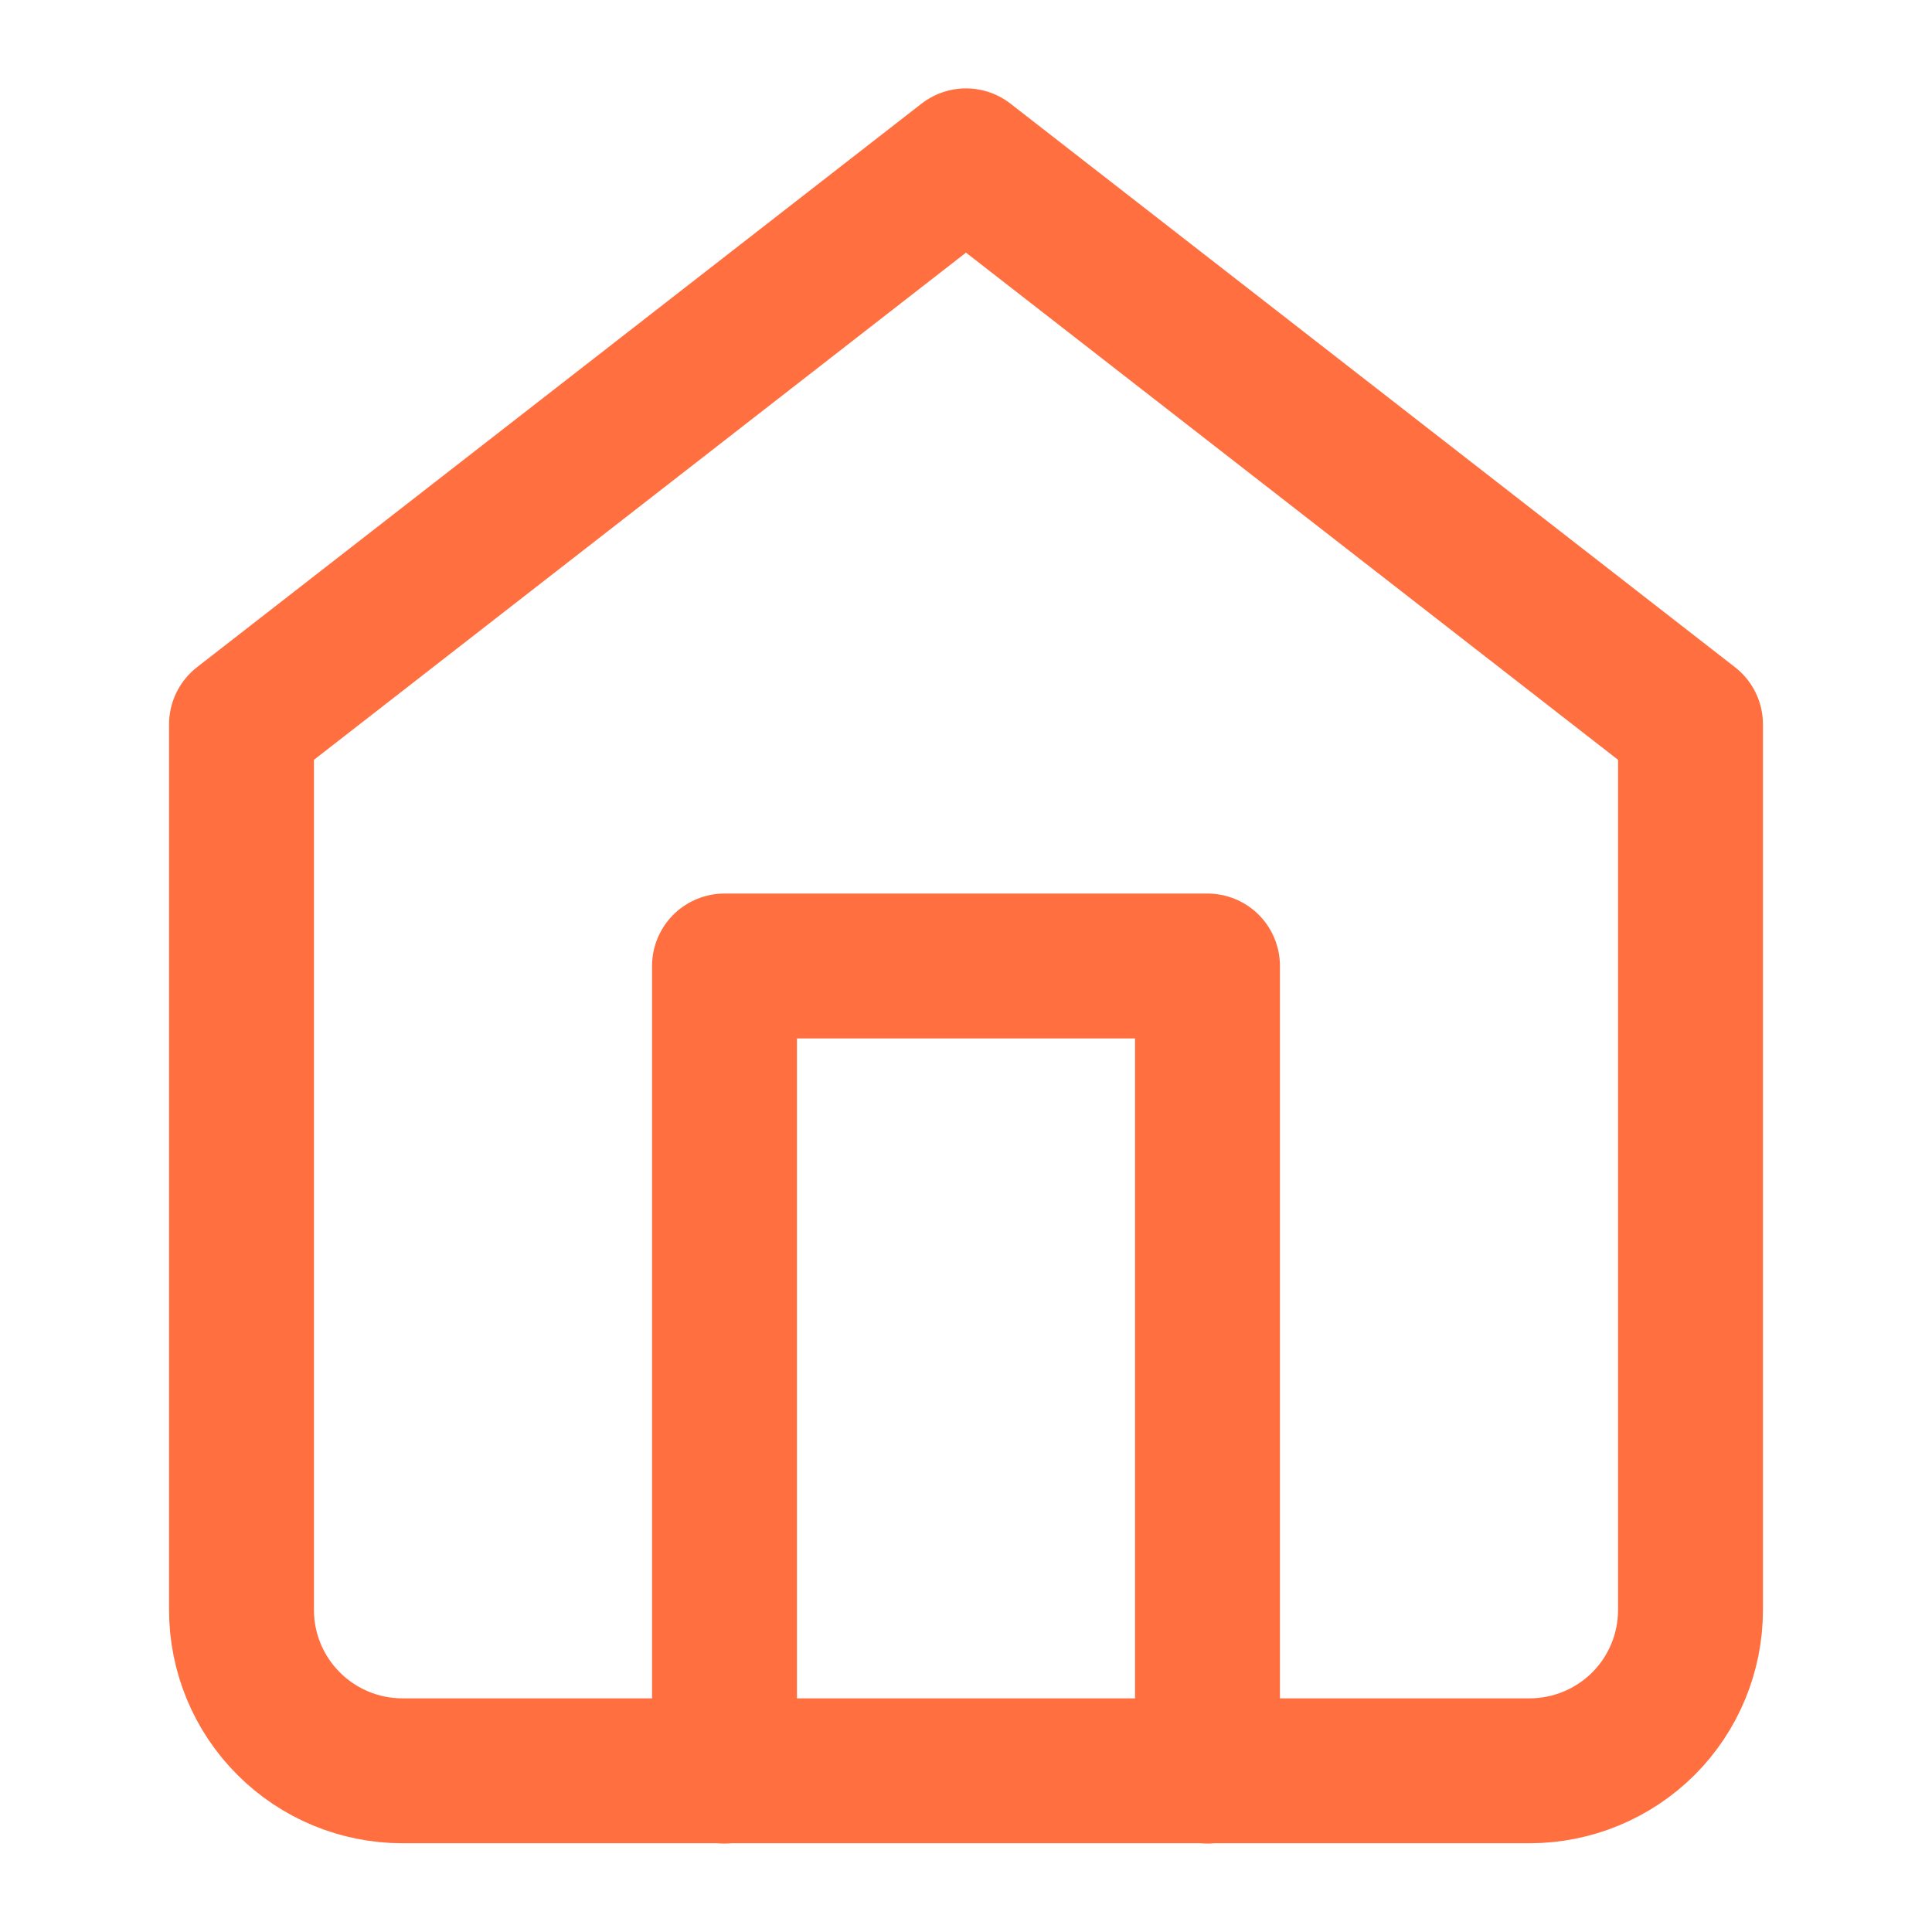
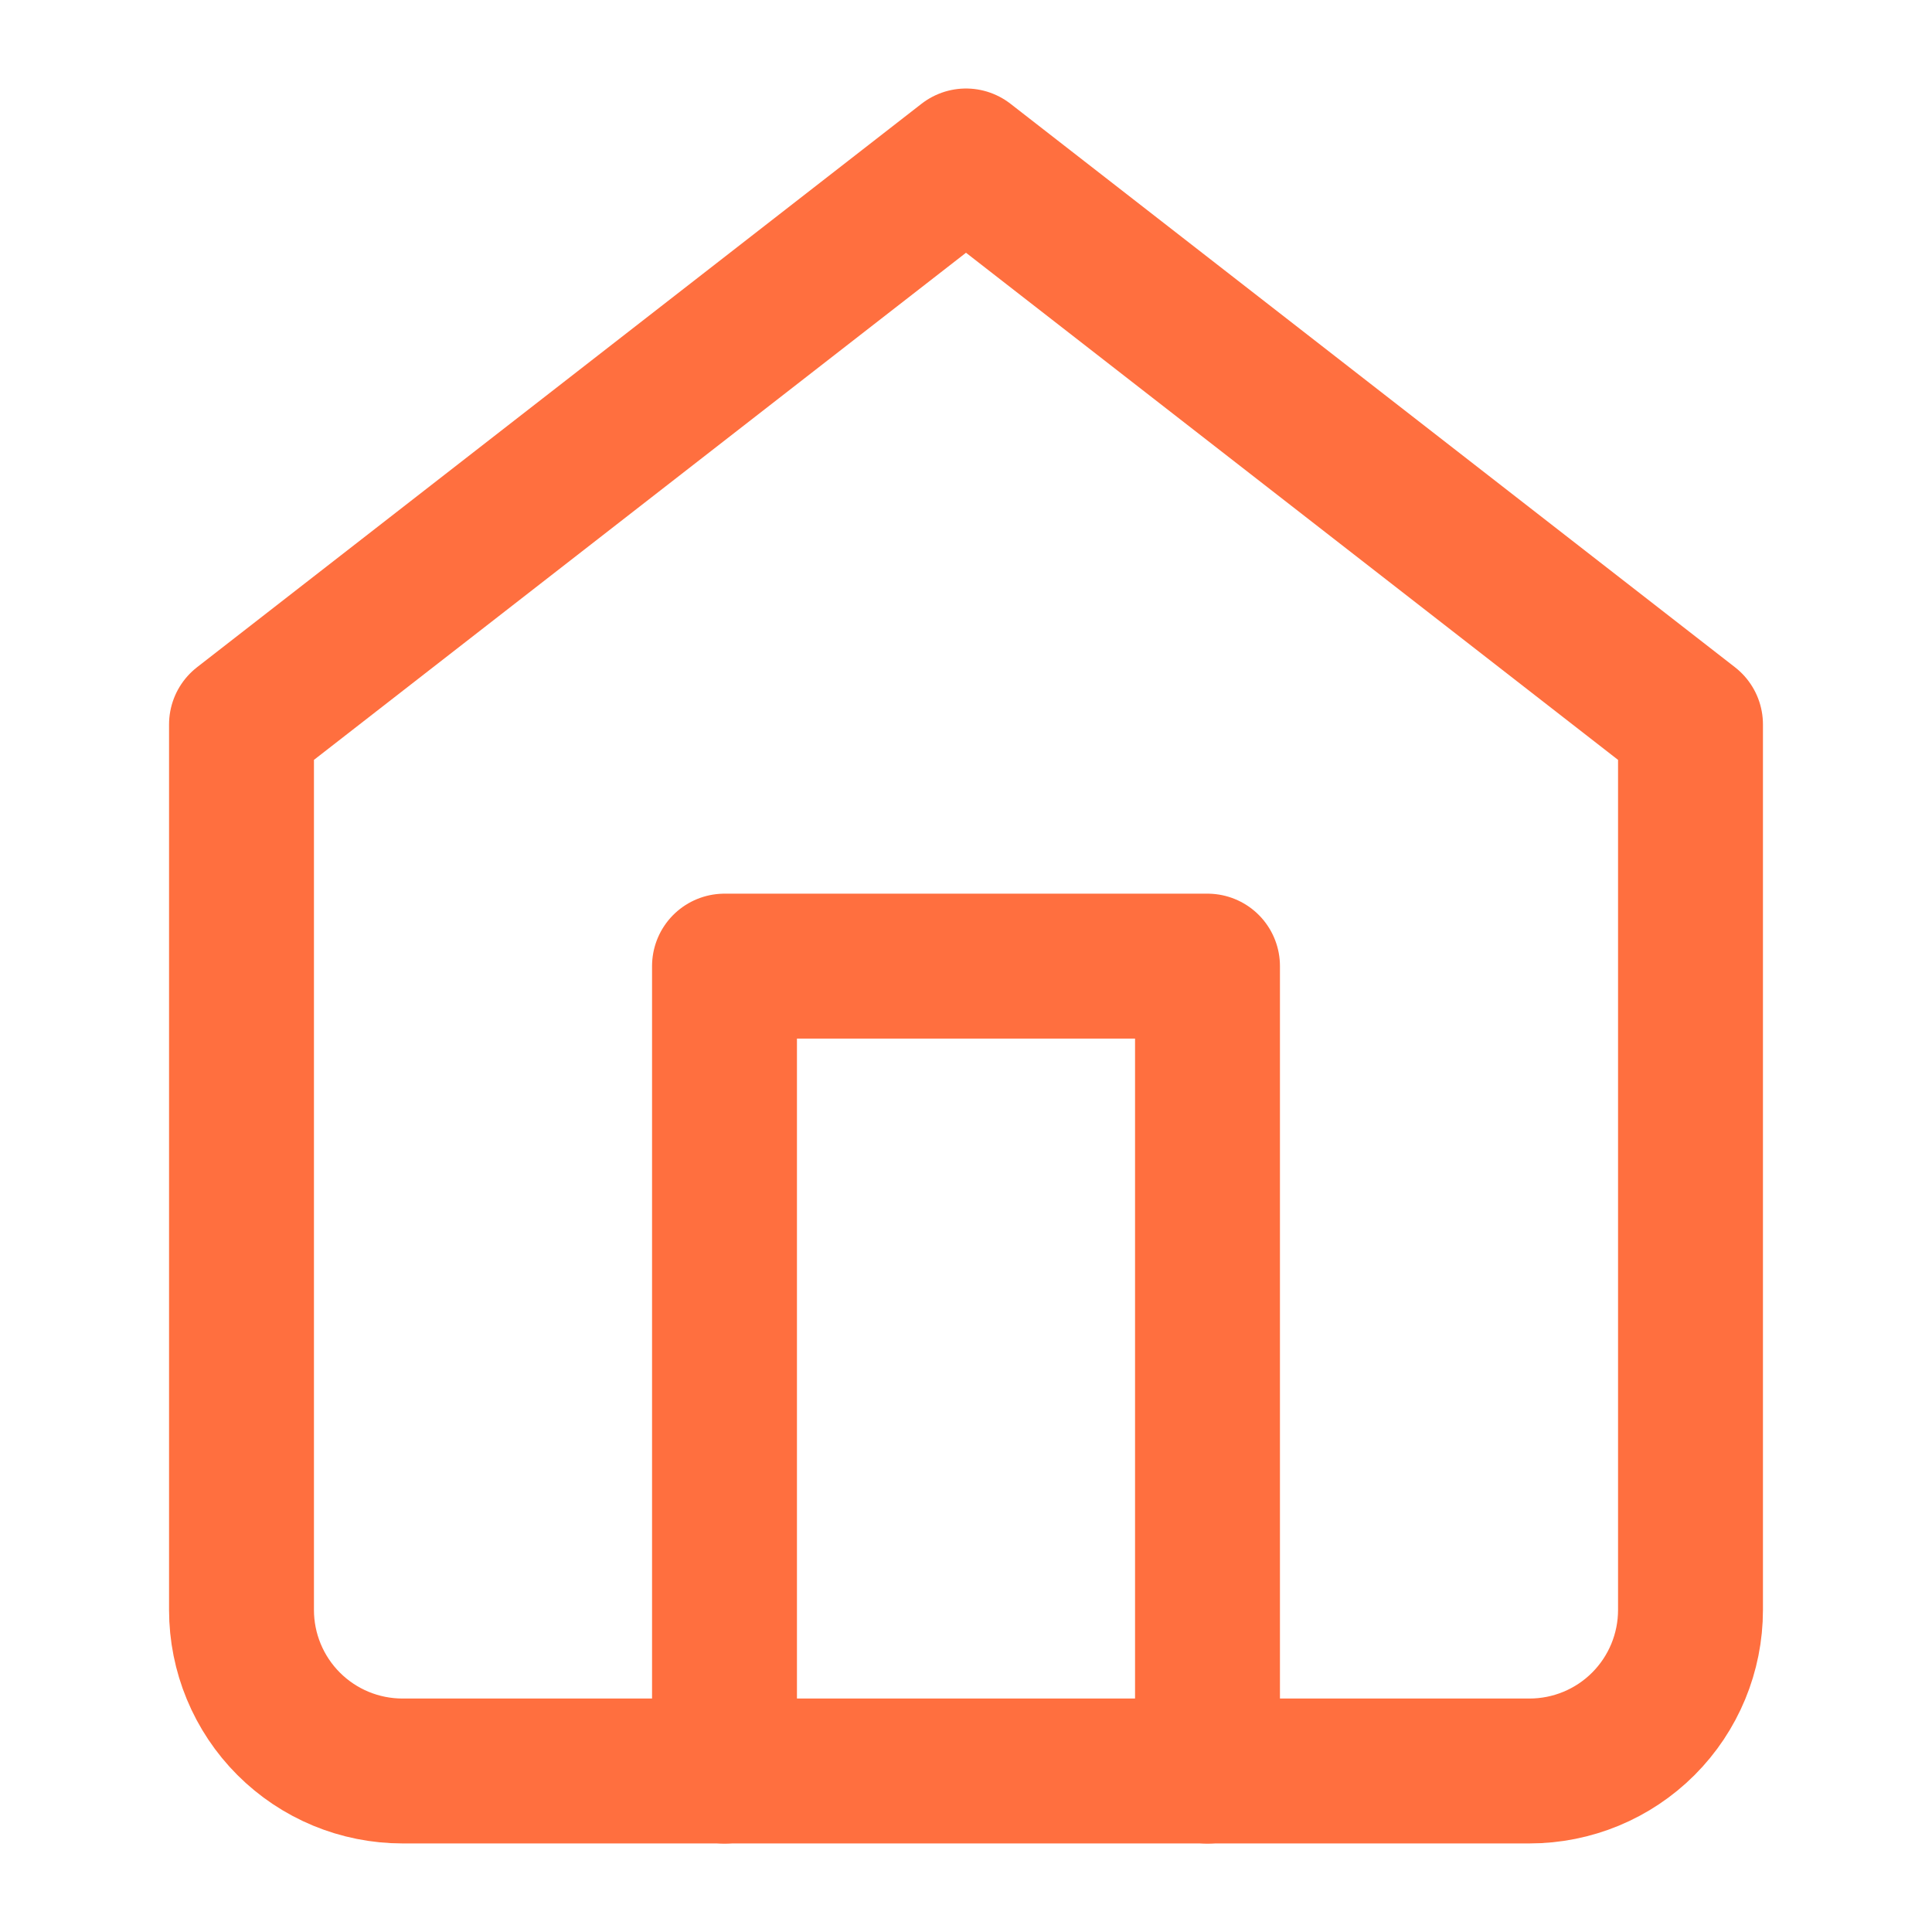
- <svg xmlns="http://www.w3.org/2000/svg" width="16" height="16" viewBox="0 0 16 16" fill="none">
-   <path d="M2 5.999L8 1.332L14 5.999V13.332C14 13.686 13.86 14.025 13.61 14.275C13.359 14.525 13.02 14.665 12.667 14.665H3.333C2.98 14.665 2.641 14.525 2.391 14.275C2.14 14.025 2 13.686 2 13.332V5.999Z" stroke="#FF6F3F" stroke-width="1.2" stroke-linecap="round" stroke-linejoin="round" />
-   <path d="M6 14.667V8H10V14.667" stroke="#FF6F3F" stroke-width="1.2" stroke-linecap="round" stroke-linejoin="round" />
+ <svg xmlns="http://www.w3.org/2000/svg" width="32" height="32" viewBox="0 0 32 32" fill="none">
+   <path d="M4 11.999L16 2.666L28 11.999V26.666C28 27.373 27.719 28.052 27.219 28.552C26.719 29.052 26.041 29.333 25.333 29.333H6.667C5.959 29.333 5.281 29.052 4.781 28.552C4.281 28.052 4 27.373 4 26.666V11.999Z" stroke="#FF6F3F" stroke-width="2.4" stroke-linecap="round" stroke-linejoin="round" />
+   <path d="M12 29.335V16.002H20V29.335" stroke="#FF6F3F" stroke-width="2.4" stroke-linecap="round" stroke-linejoin="round" />
</svg>
